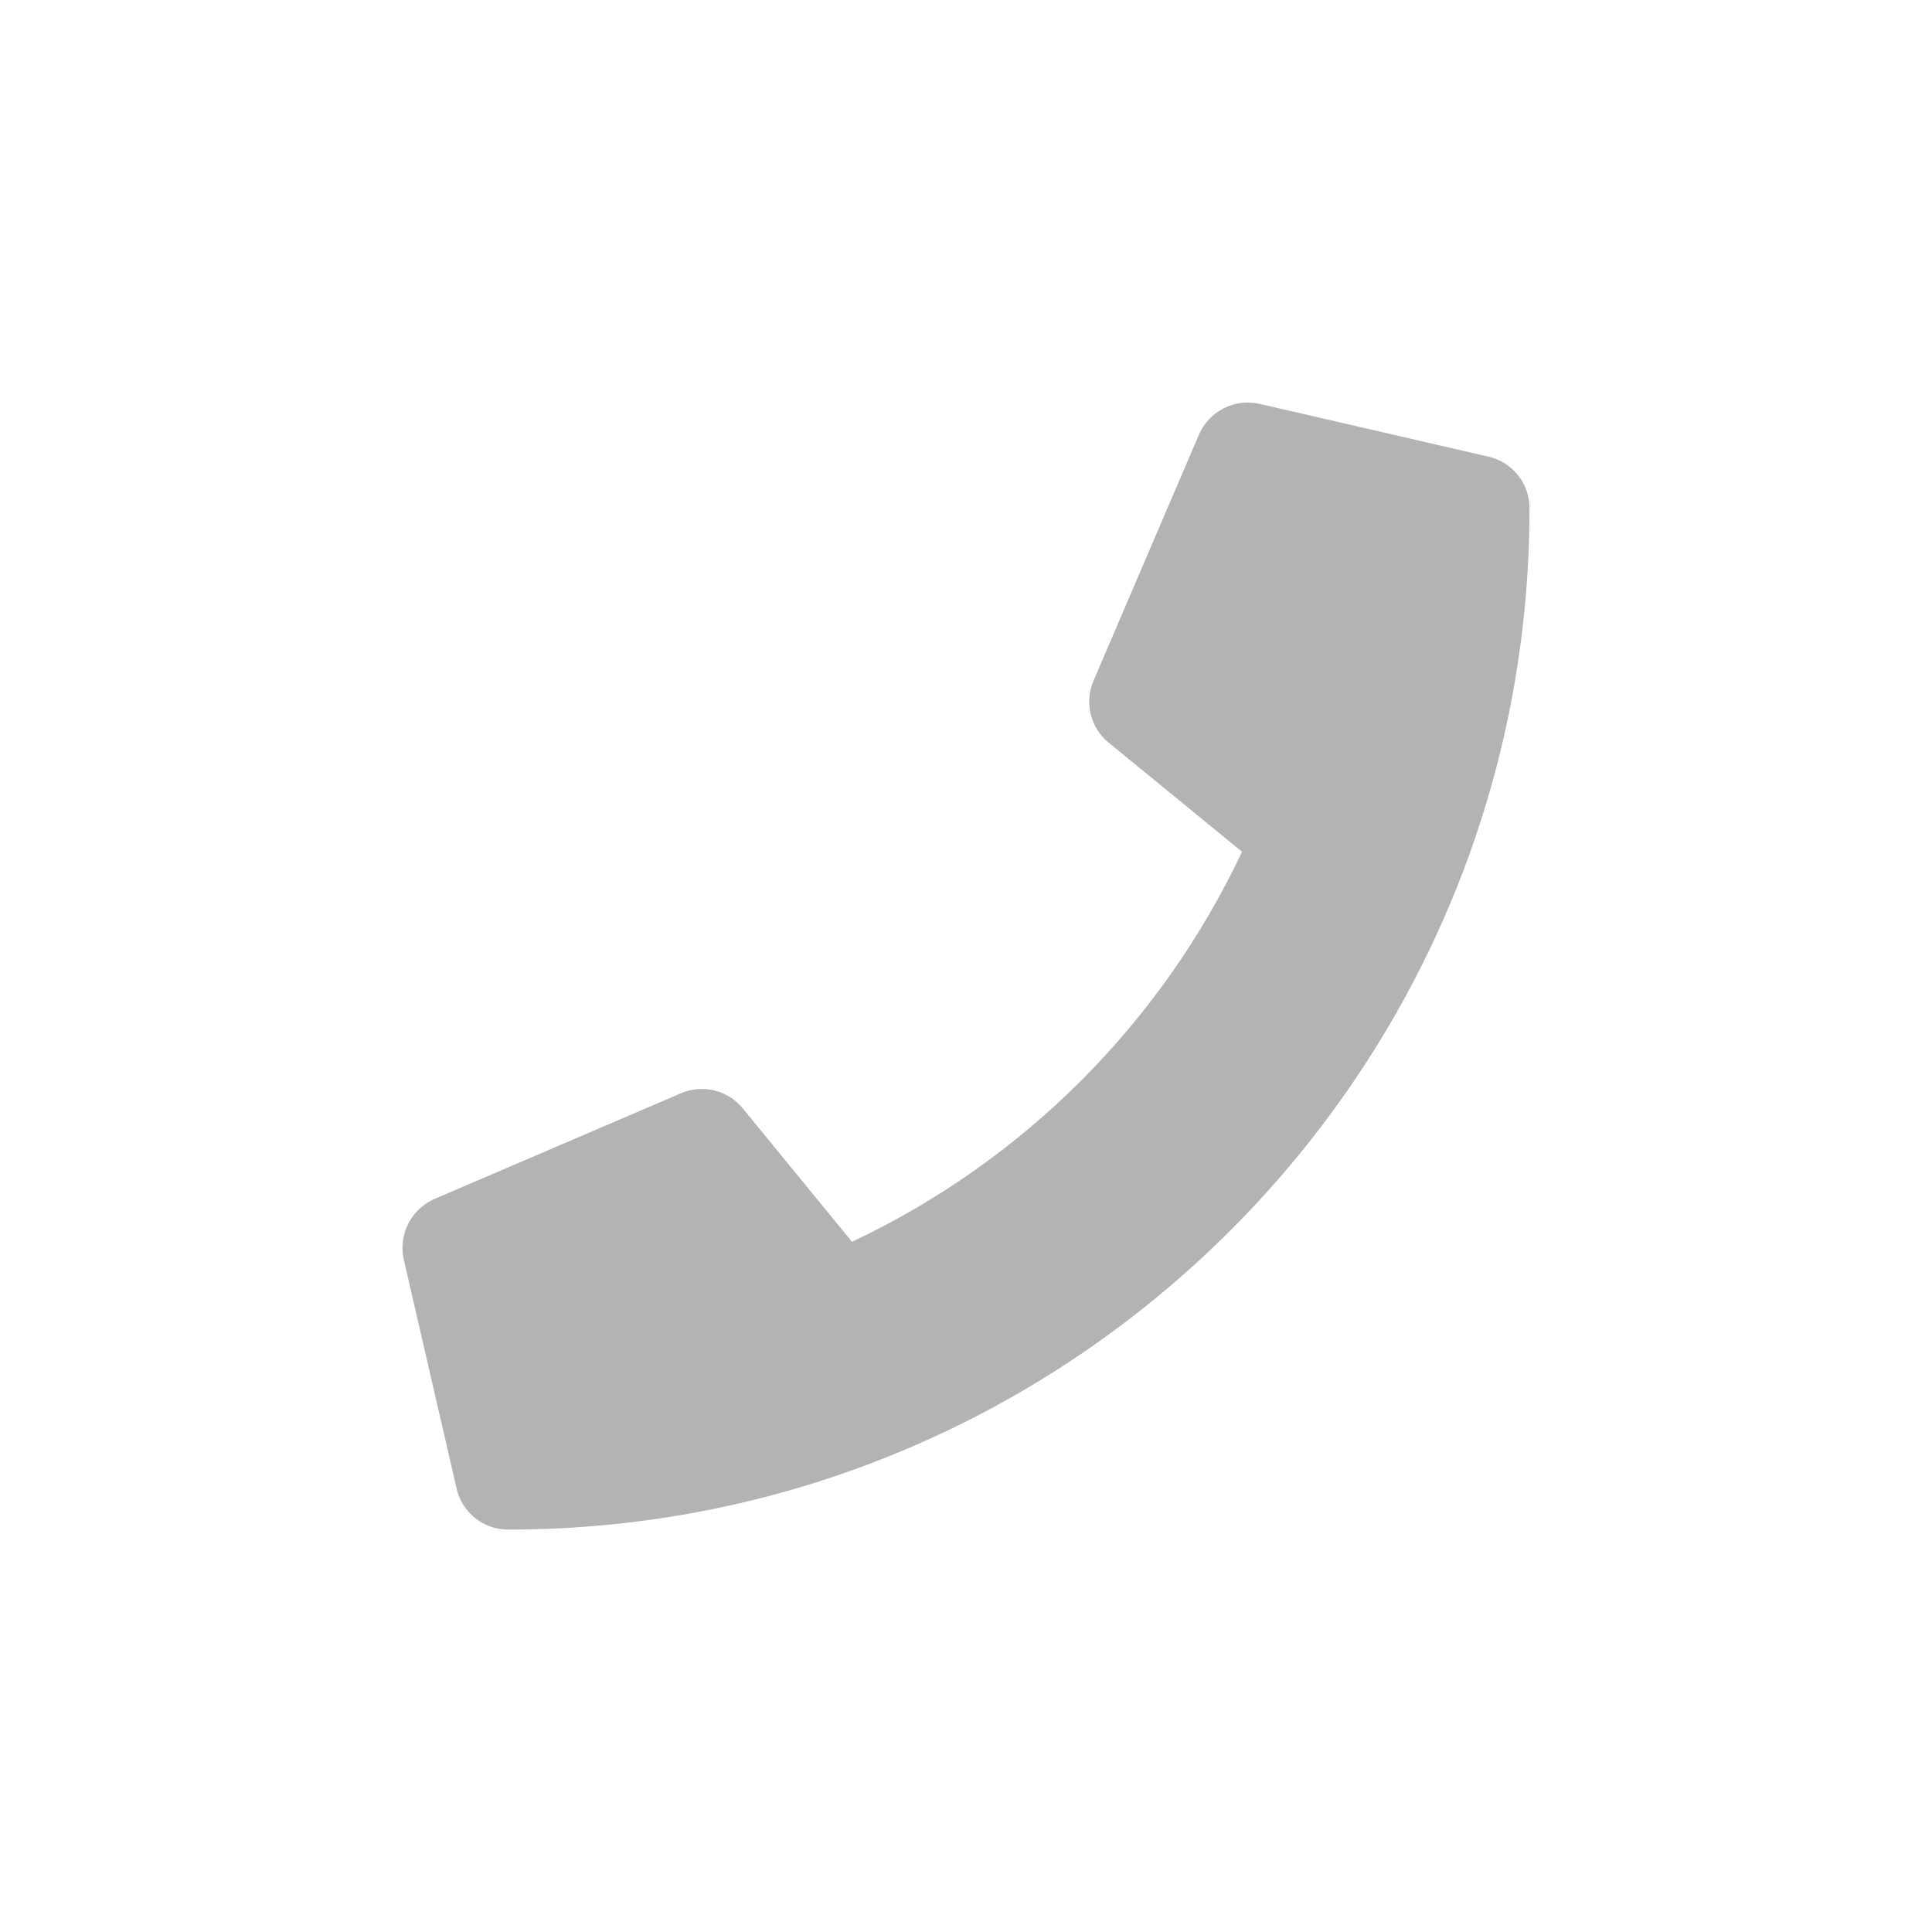
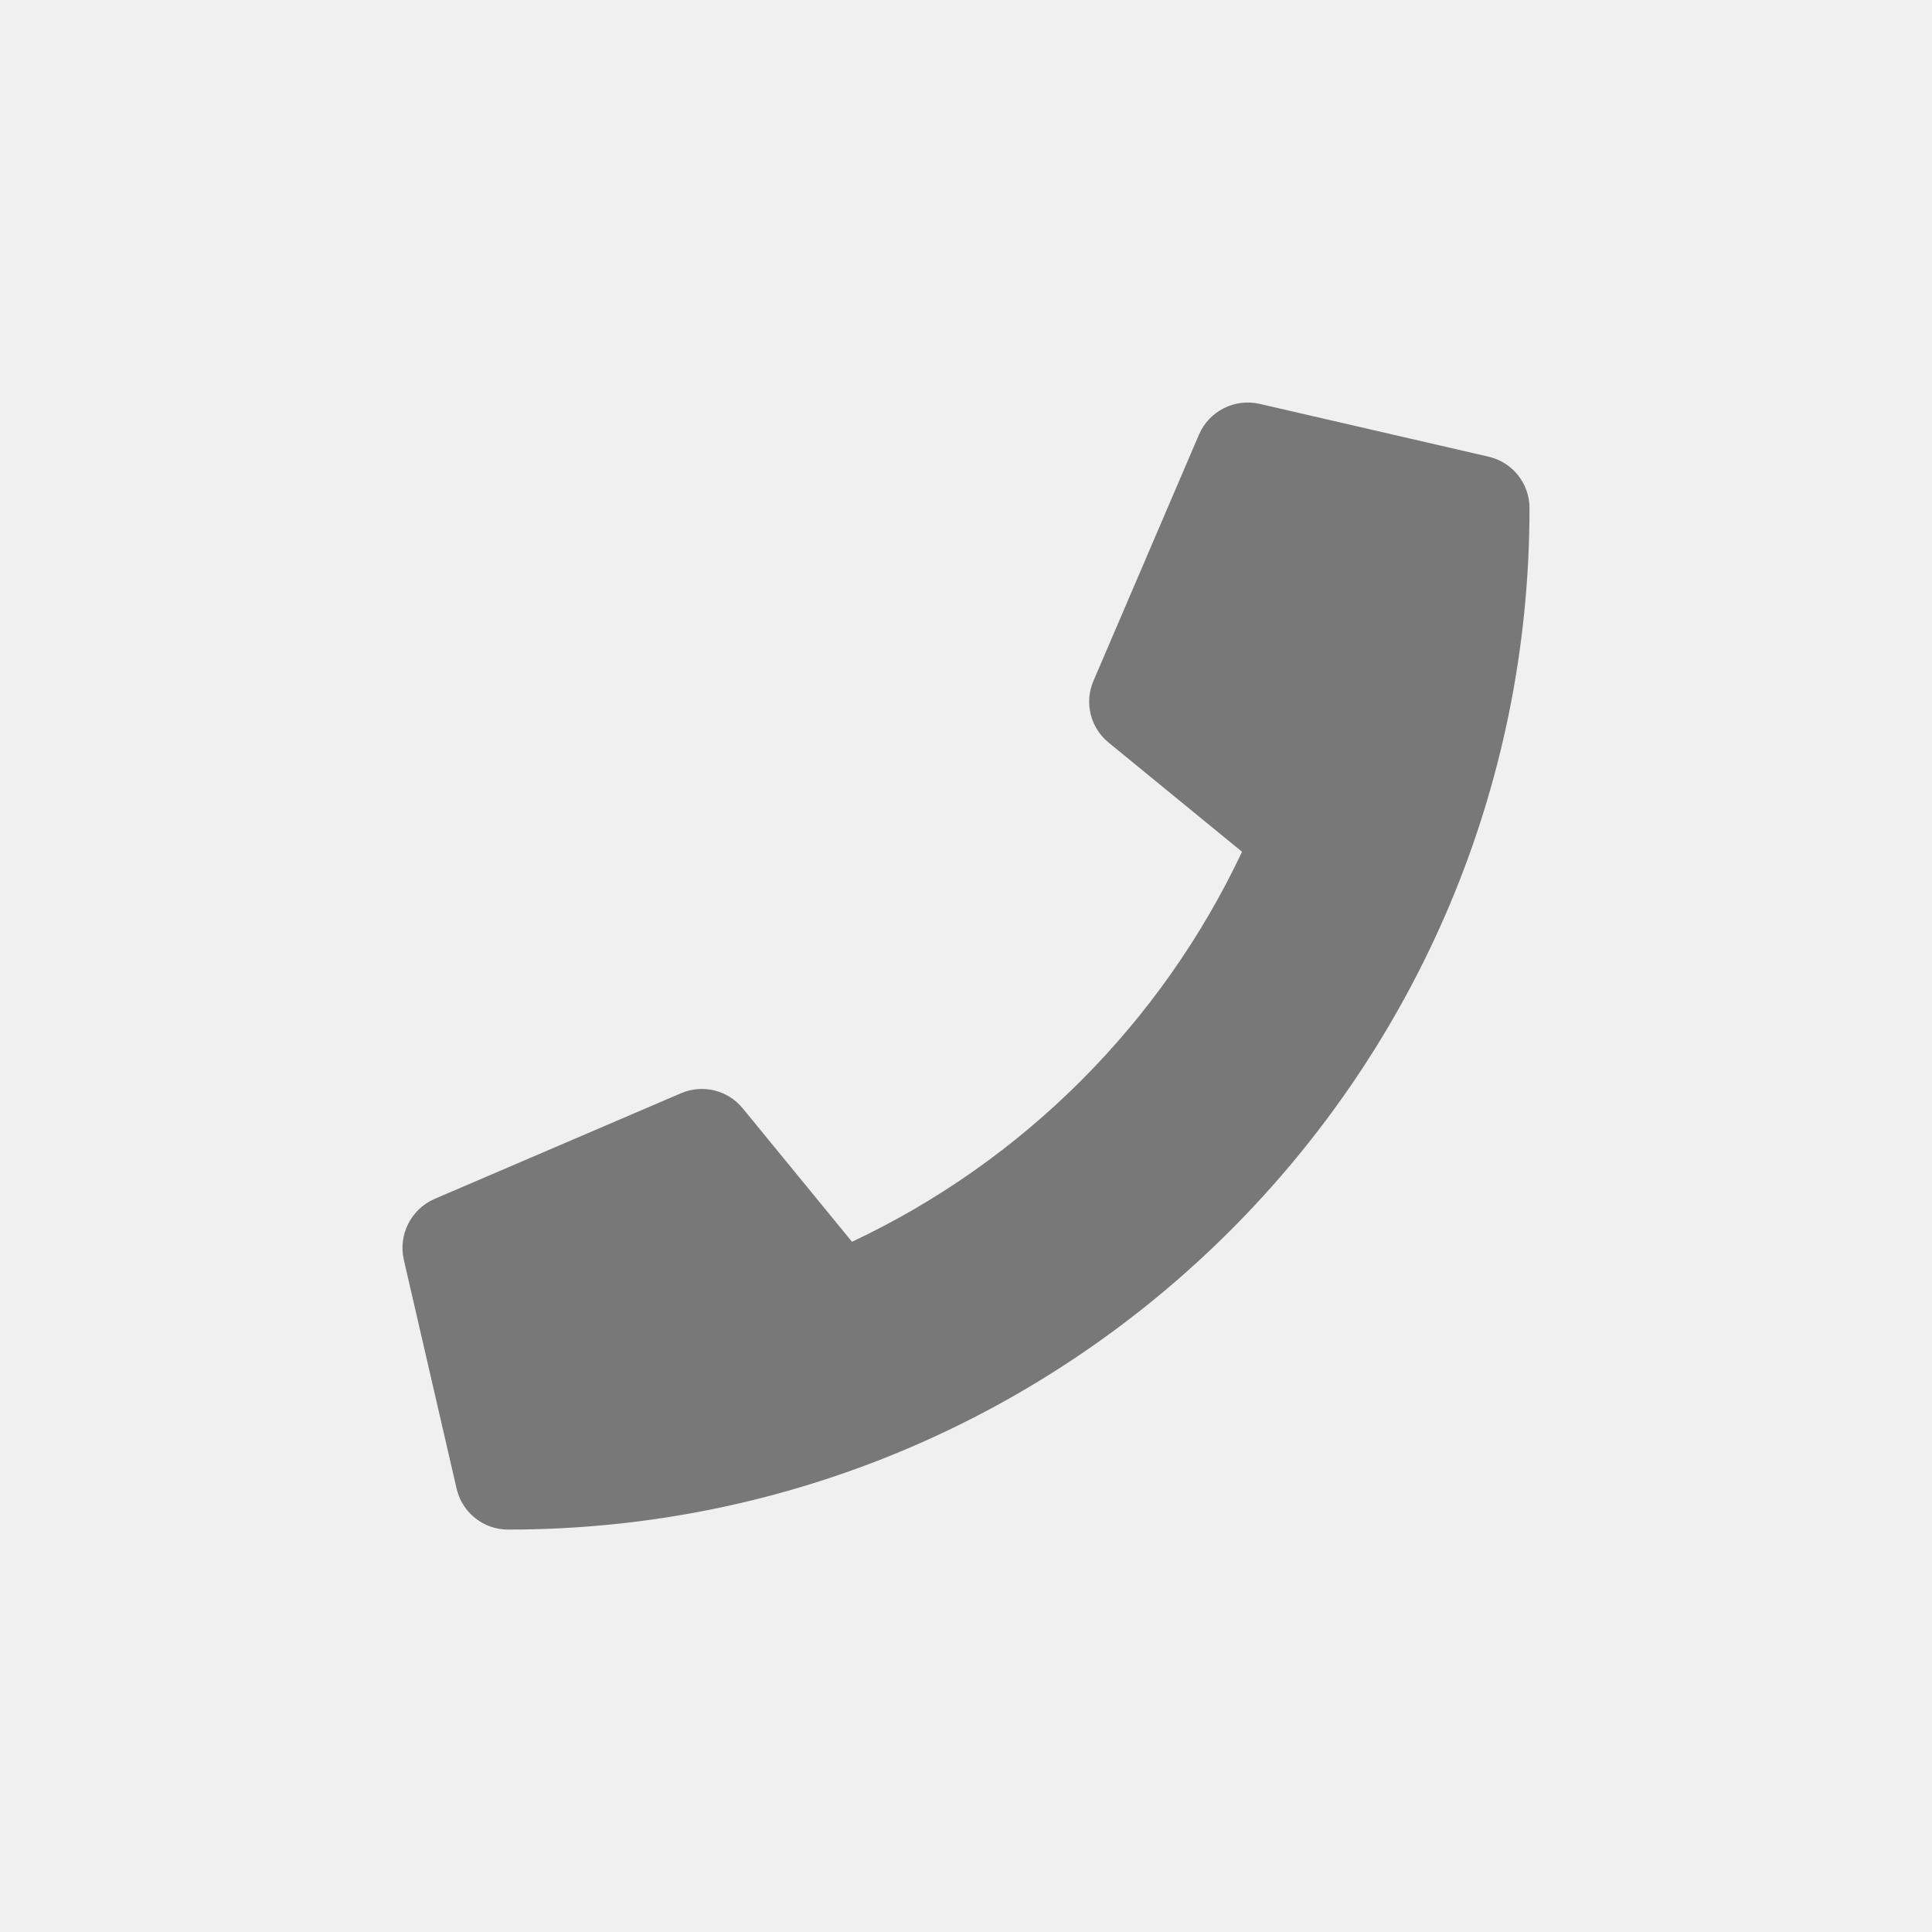
<svg xmlns="http://www.w3.org/2000/svg" width="24" height="24" viewBox="0 0 24 24">
  <g id="Icon_Phone" data-name="Icon/Phone" transform="translate(-1122 -24)">
-     <rect id="Bound" width="24" height="24" transform="translate(1122 24)" fill="#fff" />
-     <path id="Phone" d="M13.481.662,10.637.006a.66.66,0,0,0-.752.38L8.573,3.448a.655.655,0,0,0,.189.766L10.419,5.57a10.134,10.134,0,0,1-4.845,4.845L4.217,8.758a.656.656,0,0,0-.766-.189L.389,9.882a.664.664,0,0,0-.383.755l.656,2.844a.656.656,0,0,0,.64.509A12.686,12.686,0,0,0,13.99,1.3.655.655,0,0,0,13.481.662Z" transform="translate(1127.01 29.011)" fill="rgba(0,0,0,0.3)" />
+     <rect id="Bound" width="24" height="24" transform="translate(1122 24)" fill="none" />
+     <path id="Phone" d="M13.481.662,10.637.006a.66.66,0,0,0-.752.38L8.573,3.448a.655.655,0,0,0,.189.766L10.419,5.57a10.134,10.134,0,0,1-4.845,4.845L4.217,8.758a.656.656,0,0,0-.766-.189L.389,9.882a.664.664,0,0,0-.383.755l.656,2.844a.656.656,0,0,0,.64.509A12.686,12.686,0,0,0,13.99,1.3.655.655,0,0,0,13.481.662Z" transform="translate(1127.01 29.011)" fill="rgba(0,0,0,0.5)" />
  </g>
</svg>
